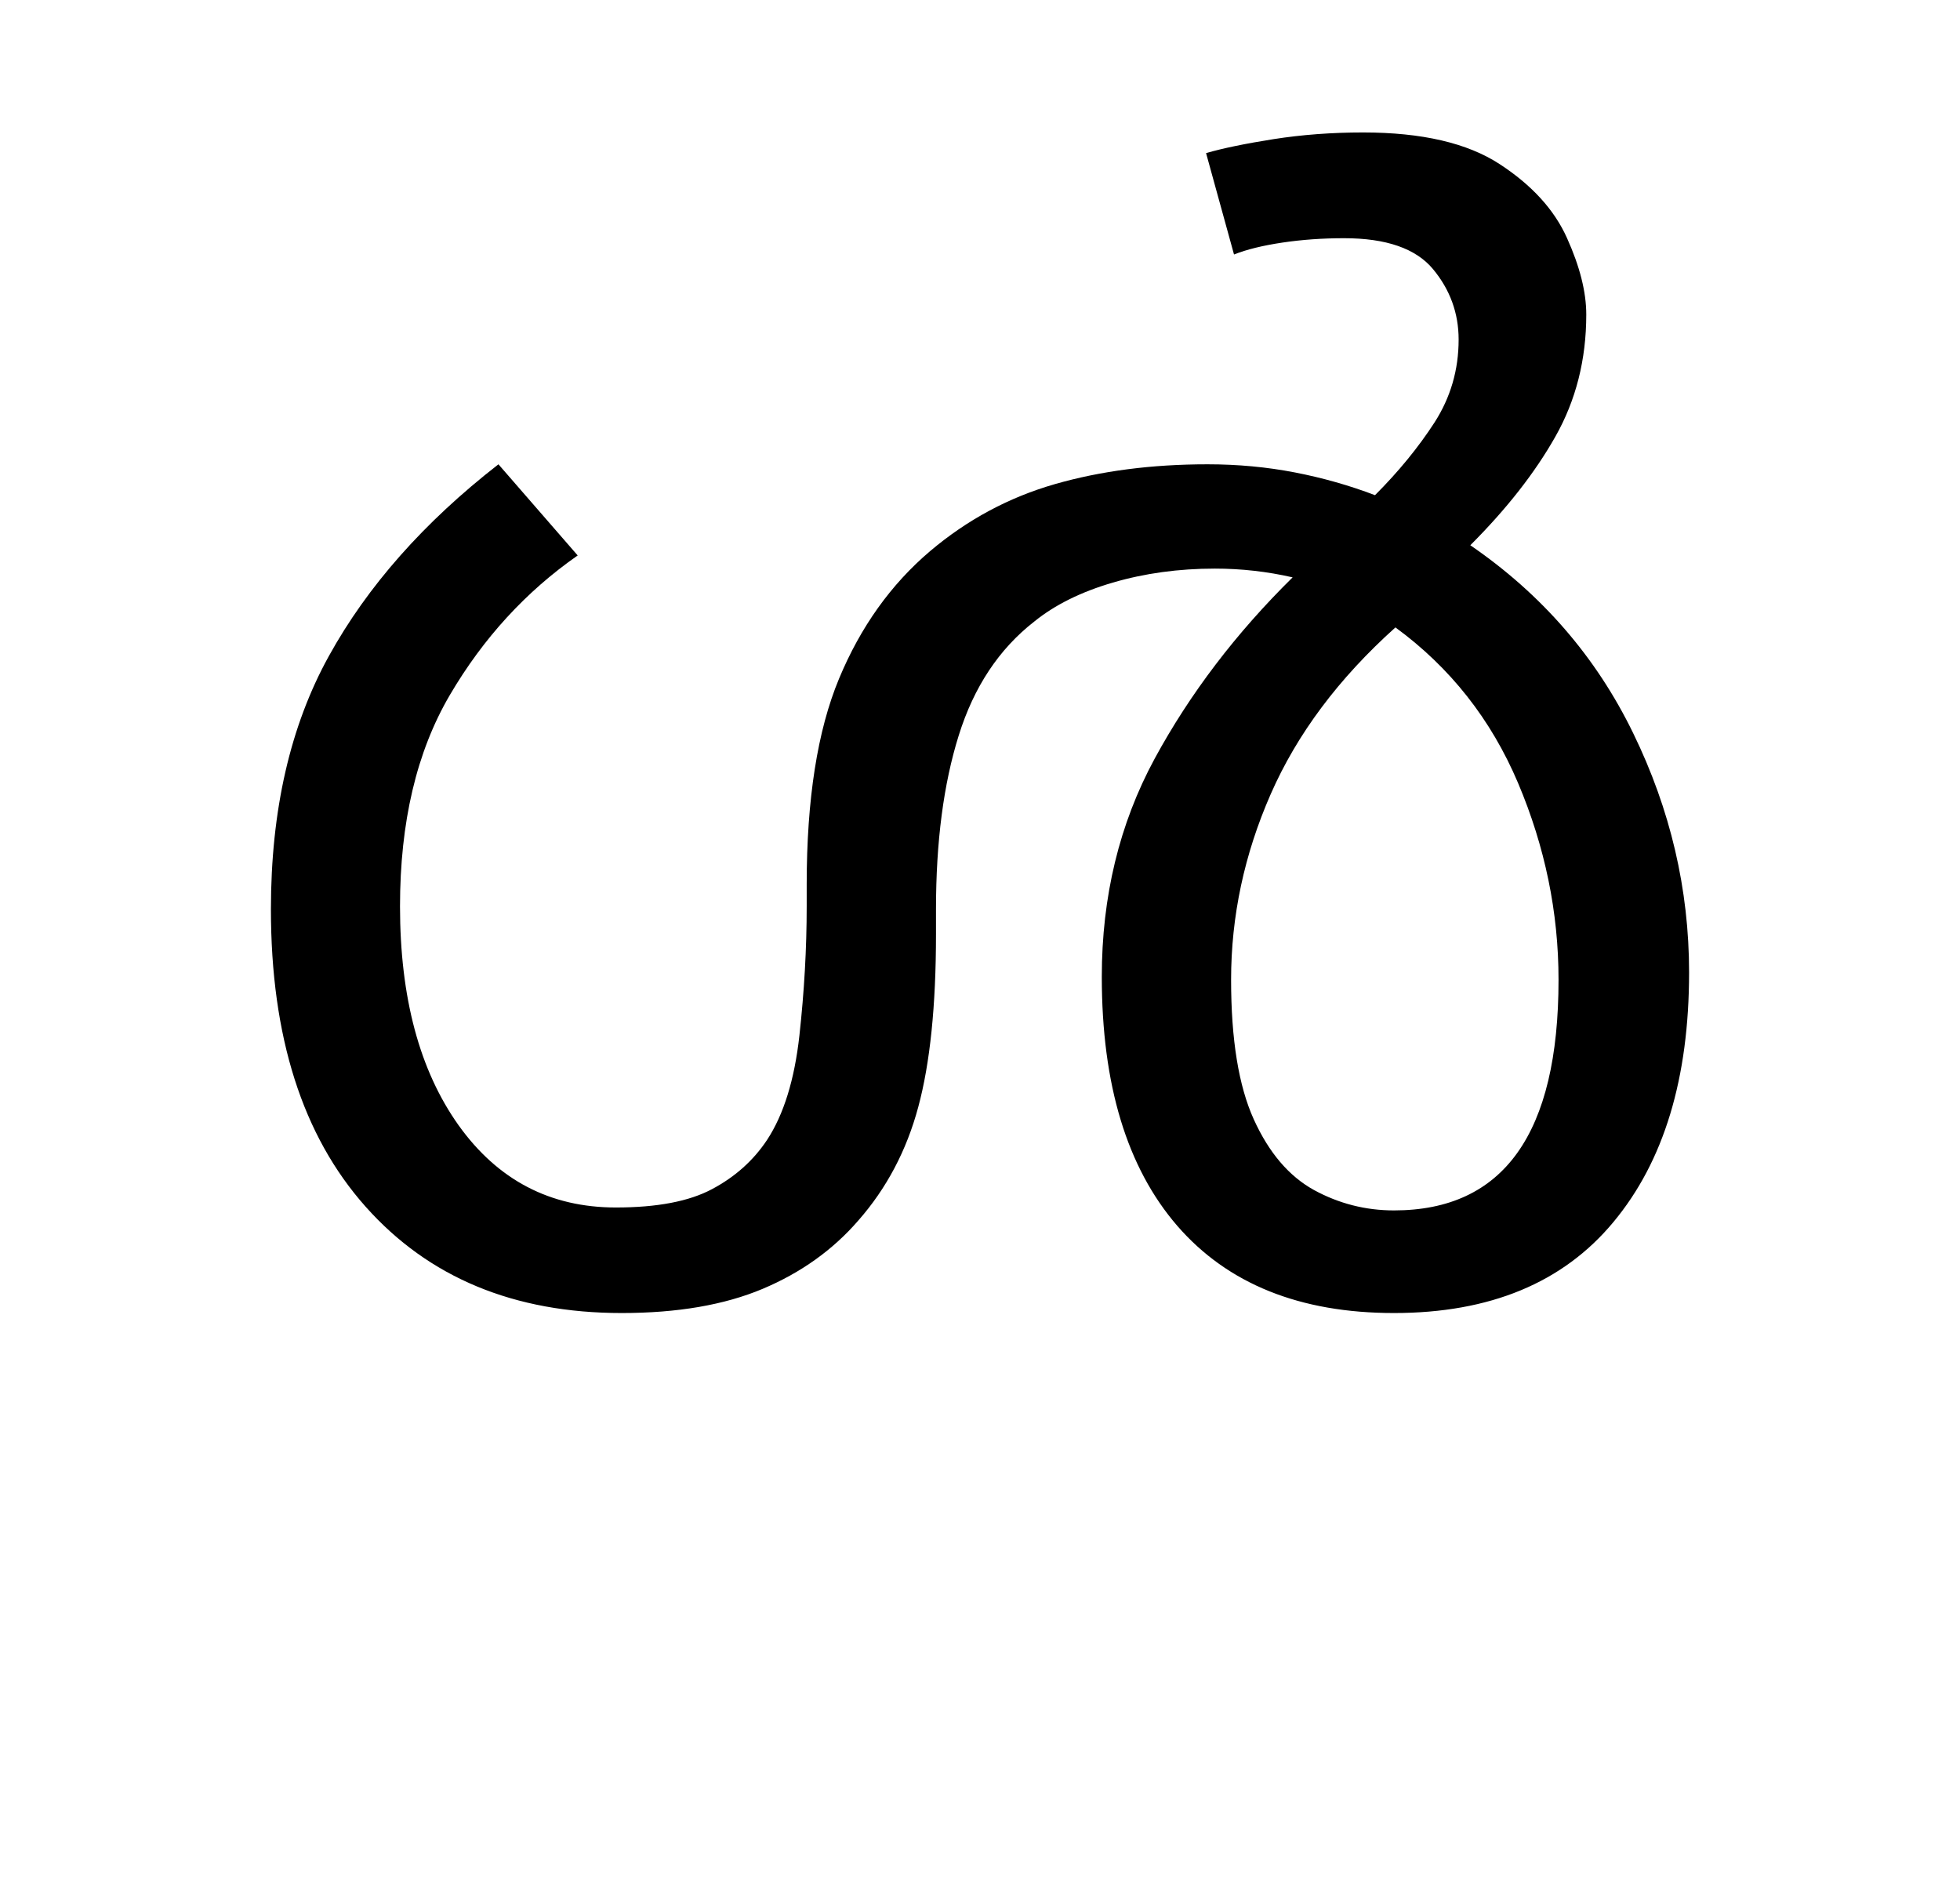
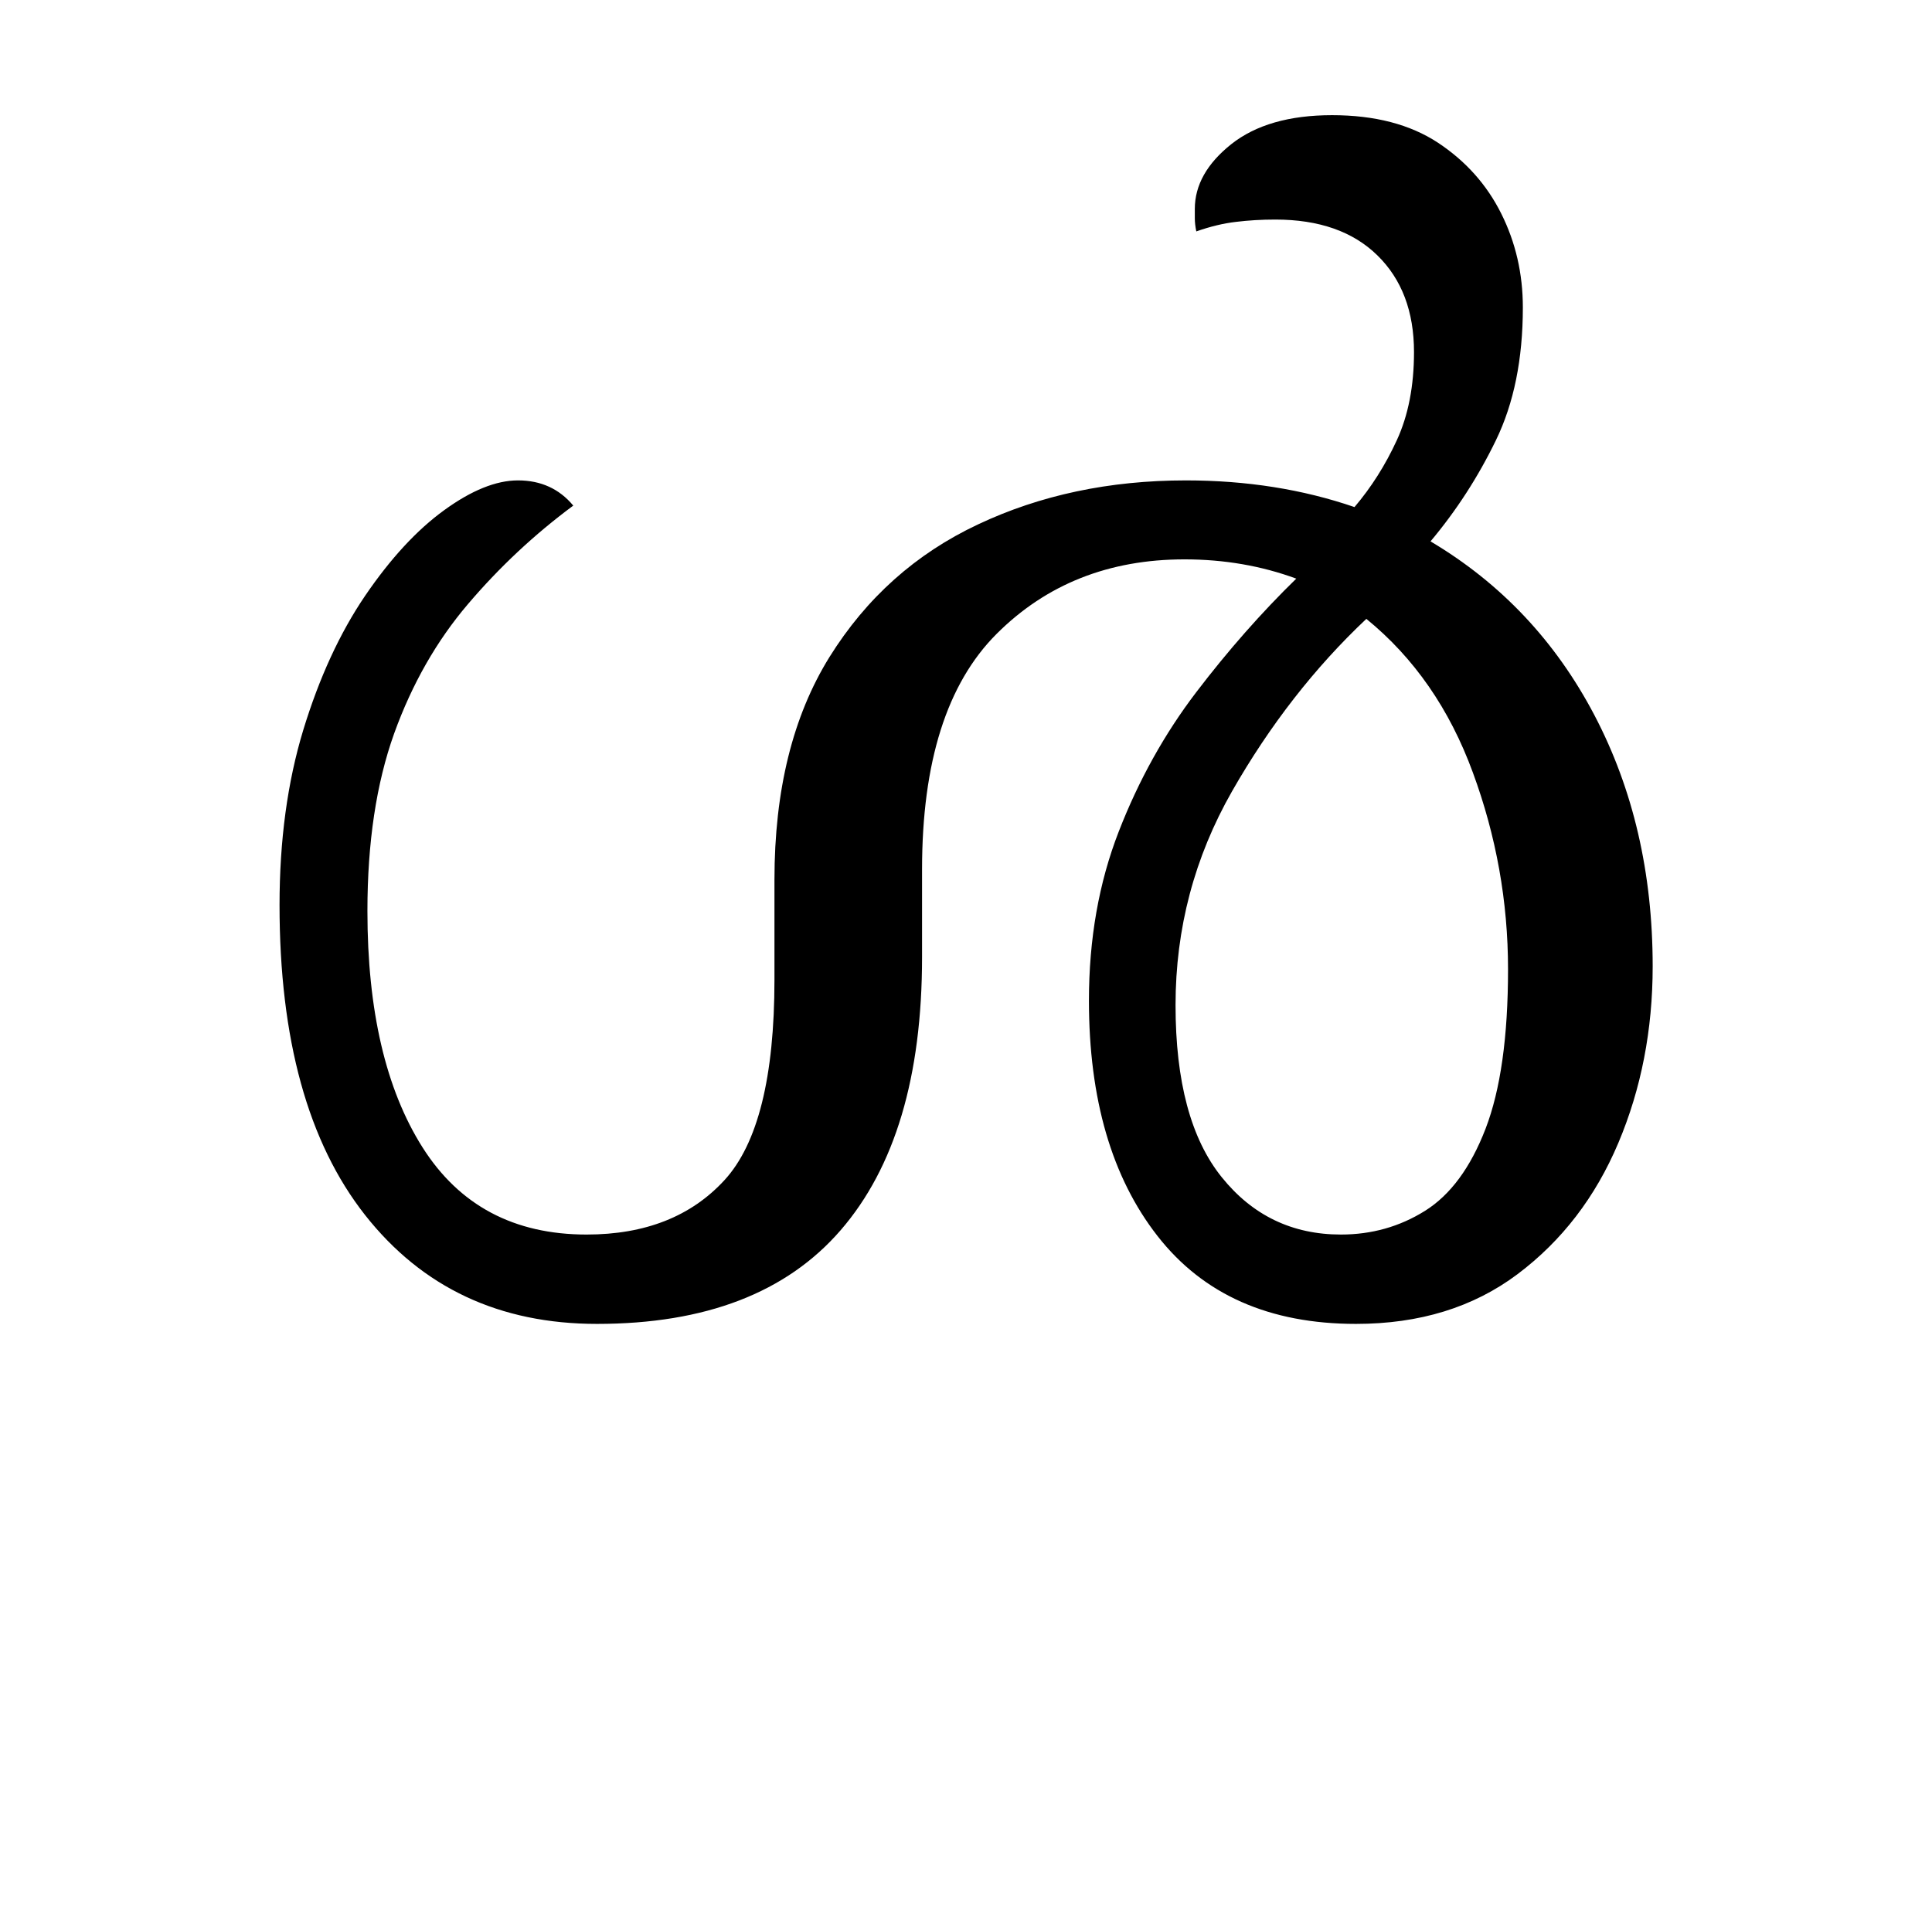
- <svg xmlns="http://www.w3.org/2000/svg" xmlns:xlink="http://www.w3.org/1999/xlink" width="146.844pt" height="141.172pt" viewBox="0 0 146.844 141.172" version="1.1">
+ <svg xmlns="http://www.w3.org/2000/svg" xmlns:xlink="http://www.w3.org/1999/xlink" width="142.547pt" height="141.172pt" viewBox="0 0 142.547 141.172" version="1.1">
  <defs>
    <g>
      <symbol overflow="visible" id="glyph0-0">
        <path style="stroke:none;" d="M 10.344 0 L 10.344 -78.547 L 55.547 -78.547 L 55.547 0 Z M 15.953 -5.609 L 49.938 -5.609 L 49.938 -72.938 L 15.953 -72.938 Z M 15.953 -5.609 " />
      </symbol>
      <symbol overflow="visible" id="glyph0-1">
-         <path style="stroke:none;" d="M 86.125 -87.125 C 90.531 -87.125 93.941 -86.332 96.359 -84.75 C 98.773 -83.176 100.457 -81.328 101.406 -79.203 C 102.363 -77.078 102.844 -75.172 102.844 -73.484 C 102.844 -70.109 102.07 -67.062 100.531 -64.344 C 99 -61.633 96.875 -58.922 94.156 -56.203 C 99.508 -52.535 103.578 -47.844 106.359 -42.125 C 109.148 -36.406 110.547 -30.43 110.547 -24.203 C 110.547 -16.273 108.656 -10.039 104.875 -5.5 C 101.102 -0.957 95.625 1.312 88.438 1.312 C 81.395 1.312 75.984 -0.863 72.203 -5.219 C 68.43 -9.582 66.547 -15.801 66.547 -23.875 C 66.547 -29.883 67.863 -35.328 70.5 -40.203 C 73.145 -45.078 76.594 -49.609 80.844 -53.797 C 78.938 -54.234 76.992 -54.453 75.016 -54.453 C 72.305 -54.453 69.758 -54.102 67.375 -53.406 C 64.988 -52.707 63.023 -51.734 61.484 -50.484 C 58.848 -48.43 56.961 -45.586 55.828 -41.953 C 54.691 -38.328 54.125 -33.988 54.125 -28.938 L 54.125 -27.062 C 54.125 -21.707 53.68 -17.395 52.797 -14.125 C 51.922 -10.863 50.422 -8.023 48.297 -5.609 C 46.391 -3.41 44.004 -1.707 41.141 -0.5 C 38.273 0.707 34.754 1.312 30.578 1.312 C 22.516 1.312 16.117 -1.344 11.391 -6.656 C 6.66 -11.969 4.297 -19.395 4.297 -28.938 C 4.297 -36.344 5.742 -42.664 8.641 -47.906 C 11.535 -53.145 15.77 -57.93 21.344 -62.266 L 27.281 -55.438 C 23.395 -52.727 20.203 -49.242 17.703 -44.984 C 15.211 -40.734 13.969 -35.457 13.969 -29.156 C 13.969 -22.332 15.43 -16.863 18.359 -12.75 C 21.297 -8.645 25.223 -6.594 30.141 -6.594 C 33.223 -6.594 35.625 -7.051 37.344 -7.969 C 39.07 -8.883 40.445 -10.113 41.469 -11.656 C 42.719 -13.562 43.523 -16.164 43.891 -19.469 C 44.254 -22.77 44.438 -26 44.438 -29.156 L 44.438 -30.797 C 44.438 -37.18 45.242 -42.316 46.859 -46.203 C 48.473 -50.086 50.75 -53.273 53.688 -55.766 C 56.469 -58.117 59.582 -59.789 63.031 -60.781 C 66.477 -61.77 70.289 -62.266 74.469 -62.266 C 76.738 -62.266 78.922 -62.062 81.016 -61.656 C 83.109 -61.25 85.109 -60.68 87.016 -59.953 C 88.773 -61.711 90.258 -63.523 91.469 -65.391 C 92.676 -67.266 93.281 -69.336 93.281 -71.609 C 93.281 -73.586 92.641 -75.348 91.359 -76.891 C 90.078 -78.43 87.859 -79.203 84.703 -79.203 C 83.086 -79.203 81.547 -79.094 80.078 -78.875 C 78.609 -78.656 77.398 -78.359 76.453 -77.984 L 74.359 -85.578 C 75.609 -85.941 77.297 -86.289 79.422 -86.625 C 81.547 -86.957 83.781 -87.125 86.125 -87.125 Z M 76.234 -23.656 C 76.234 -19.176 76.801 -15.688 77.938 -13.188 C 79.07 -10.695 80.57 -8.938 82.438 -7.906 C 84.312 -6.883 86.312 -6.375 88.438 -6.375 C 96.656 -6.375 100.766 -12.133 100.766 -23.656 C 100.766 -28.707 99.754 -33.617 97.734 -38.391 C 95.711 -43.16 92.648 -47.047 88.547 -50.047 C 84.297 -46.234 81.18 -42.07 79.203 -37.562 C 77.223 -33.051 76.234 -28.414 76.234 -23.656 Z M 76.234 -23.656 " />
+         <path style="stroke:none;" d="M 28.047 0.656 C 20.859 0.656 15.156 -2.02 10.938 -7.375 C 6.727 -12.727 4.625 -20.352 4.625 -30.25 C 4.625 -35.02 5.207 -39.328 6.375 -43.172 C 7.551 -47.023 9.07 -50.328 10.938 -53.078 C 12.812 -55.828 14.754 -57.93 16.766 -59.391 C 18.785 -60.859 20.602 -61.594 22.219 -61.594 C 23.906 -61.594 25.266 -60.973 26.297 -59.734 C 23.43 -57.609 20.844 -55.188 18.531 -52.469 C 16.219 -49.758 14.398 -46.57 13.078 -42.906 C 11.766 -39.238 11.109 -34.875 11.109 -29.812 C 11.109 -22.477 12.461 -16.664 15.172 -12.375 C 17.891 -8.082 21.926 -5.938 27.281 -5.938 C 31.602 -5.938 34.992 -7.273 37.453 -9.953 C 39.91 -12.629 41.141 -17.562 41.141 -24.75 L 41.141 -32.125 C 41.141 -38.719 42.492 -44.195 45.203 -48.562 C 47.922 -52.926 51.57 -56.188 56.156 -58.344 C 60.738 -60.508 65.852 -61.594 71.5 -61.594 C 75.969 -61.594 80.113 -60.938 83.938 -59.625 C 85.176 -61.082 86.219 -62.727 87.062 -64.562 C 87.906 -66.395 88.328 -68.562 88.328 -71.062 C 88.328 -74.062 87.426 -76.441 85.625 -78.203 C 83.832 -79.961 81.32 -80.844 78.094 -80.844 C 77.07 -80.844 76.102 -80.785 75.188 -80.672 C 74.27 -80.566 73.297 -80.332 72.266 -79.969 C 72.191 -80.332 72.156 -80.66 72.156 -80.953 C 72.156 -81.254 72.156 -81.477 72.156 -81.625 C 72.156 -83.383 73.051 -84.977 74.844 -86.406 C 76.645 -87.832 79.125 -88.547 82.281 -88.547 C 85.438 -88.547 88.039 -87.867 90.094 -86.516 C 92.145 -85.16 93.703 -83.414 94.766 -81.281 C 95.828 -79.156 96.359 -76.848 96.359 -74.359 C 96.359 -70.547 95.695 -67.281 94.375 -64.562 C 93.062 -61.852 91.453 -59.363 89.547 -57.094 C 94.742 -54.008 98.773 -49.734 101.641 -44.266 C 104.504 -38.805 105.938 -32.629 105.938 -25.734 C 105.938 -21.047 105.094 -16.703 103.406 -12.703 C 101.719 -8.703 99.238 -5.473 95.969 -3.016 C 92.707 -0.566 88.734 0.656 84.047 0.656 C 77.66 0.656 72.781 -1.504 69.406 -5.828 C 66.031 -10.148 64.344 -15.941 64.344 -23.203 C 64.344 -27.754 65.078 -31.914 66.547 -35.688 C 68.016 -39.469 69.922 -42.895 72.266 -45.969 C 74.617 -49.051 77.078 -51.844 79.641 -54.344 C 77.078 -55.289 74.328 -55.766 71.391 -55.766 C 65.816 -55.766 61.195 -53.93 57.531 -50.266 C 53.863 -46.598 52.031 -40.805 52.031 -32.891 L 52.031 -26.406 C 52.031 -17.602 50.031 -10.891 46.031 -6.266 C 42.039 -1.648 36.047 0.656 28.047 0.656 Z M 70.734 -22.875 C 70.734 -17.227 71.867 -12.992 74.141 -10.172 C 76.41 -7.348 79.344 -5.938 82.938 -5.938 C 85.207 -5.938 87.273 -6.52 89.141 -7.688 C 91.016 -8.863 92.504 -10.883 93.609 -13.75 C 94.711 -16.613 95.266 -20.535 95.266 -25.516 C 95.266 -30.504 94.398 -35.344 92.672 -40.031 C 90.953 -44.727 88.332 -48.508 84.812 -51.375 C 81 -47.781 77.695 -43.539 74.906 -38.656 C 72.125 -33.781 70.734 -28.52 70.734 -22.875 Z M 70.734 -22.875 " />
      </symbol>
    </g>
  </defs>
  <g id="surface1">
    <g style="fill:rgb(0%,0%,0%);fill-opacity:1;">
      <use xlink:href="#glyph0-1" x="16" y="97.047" />
    </g>
  </g>
</svg>
